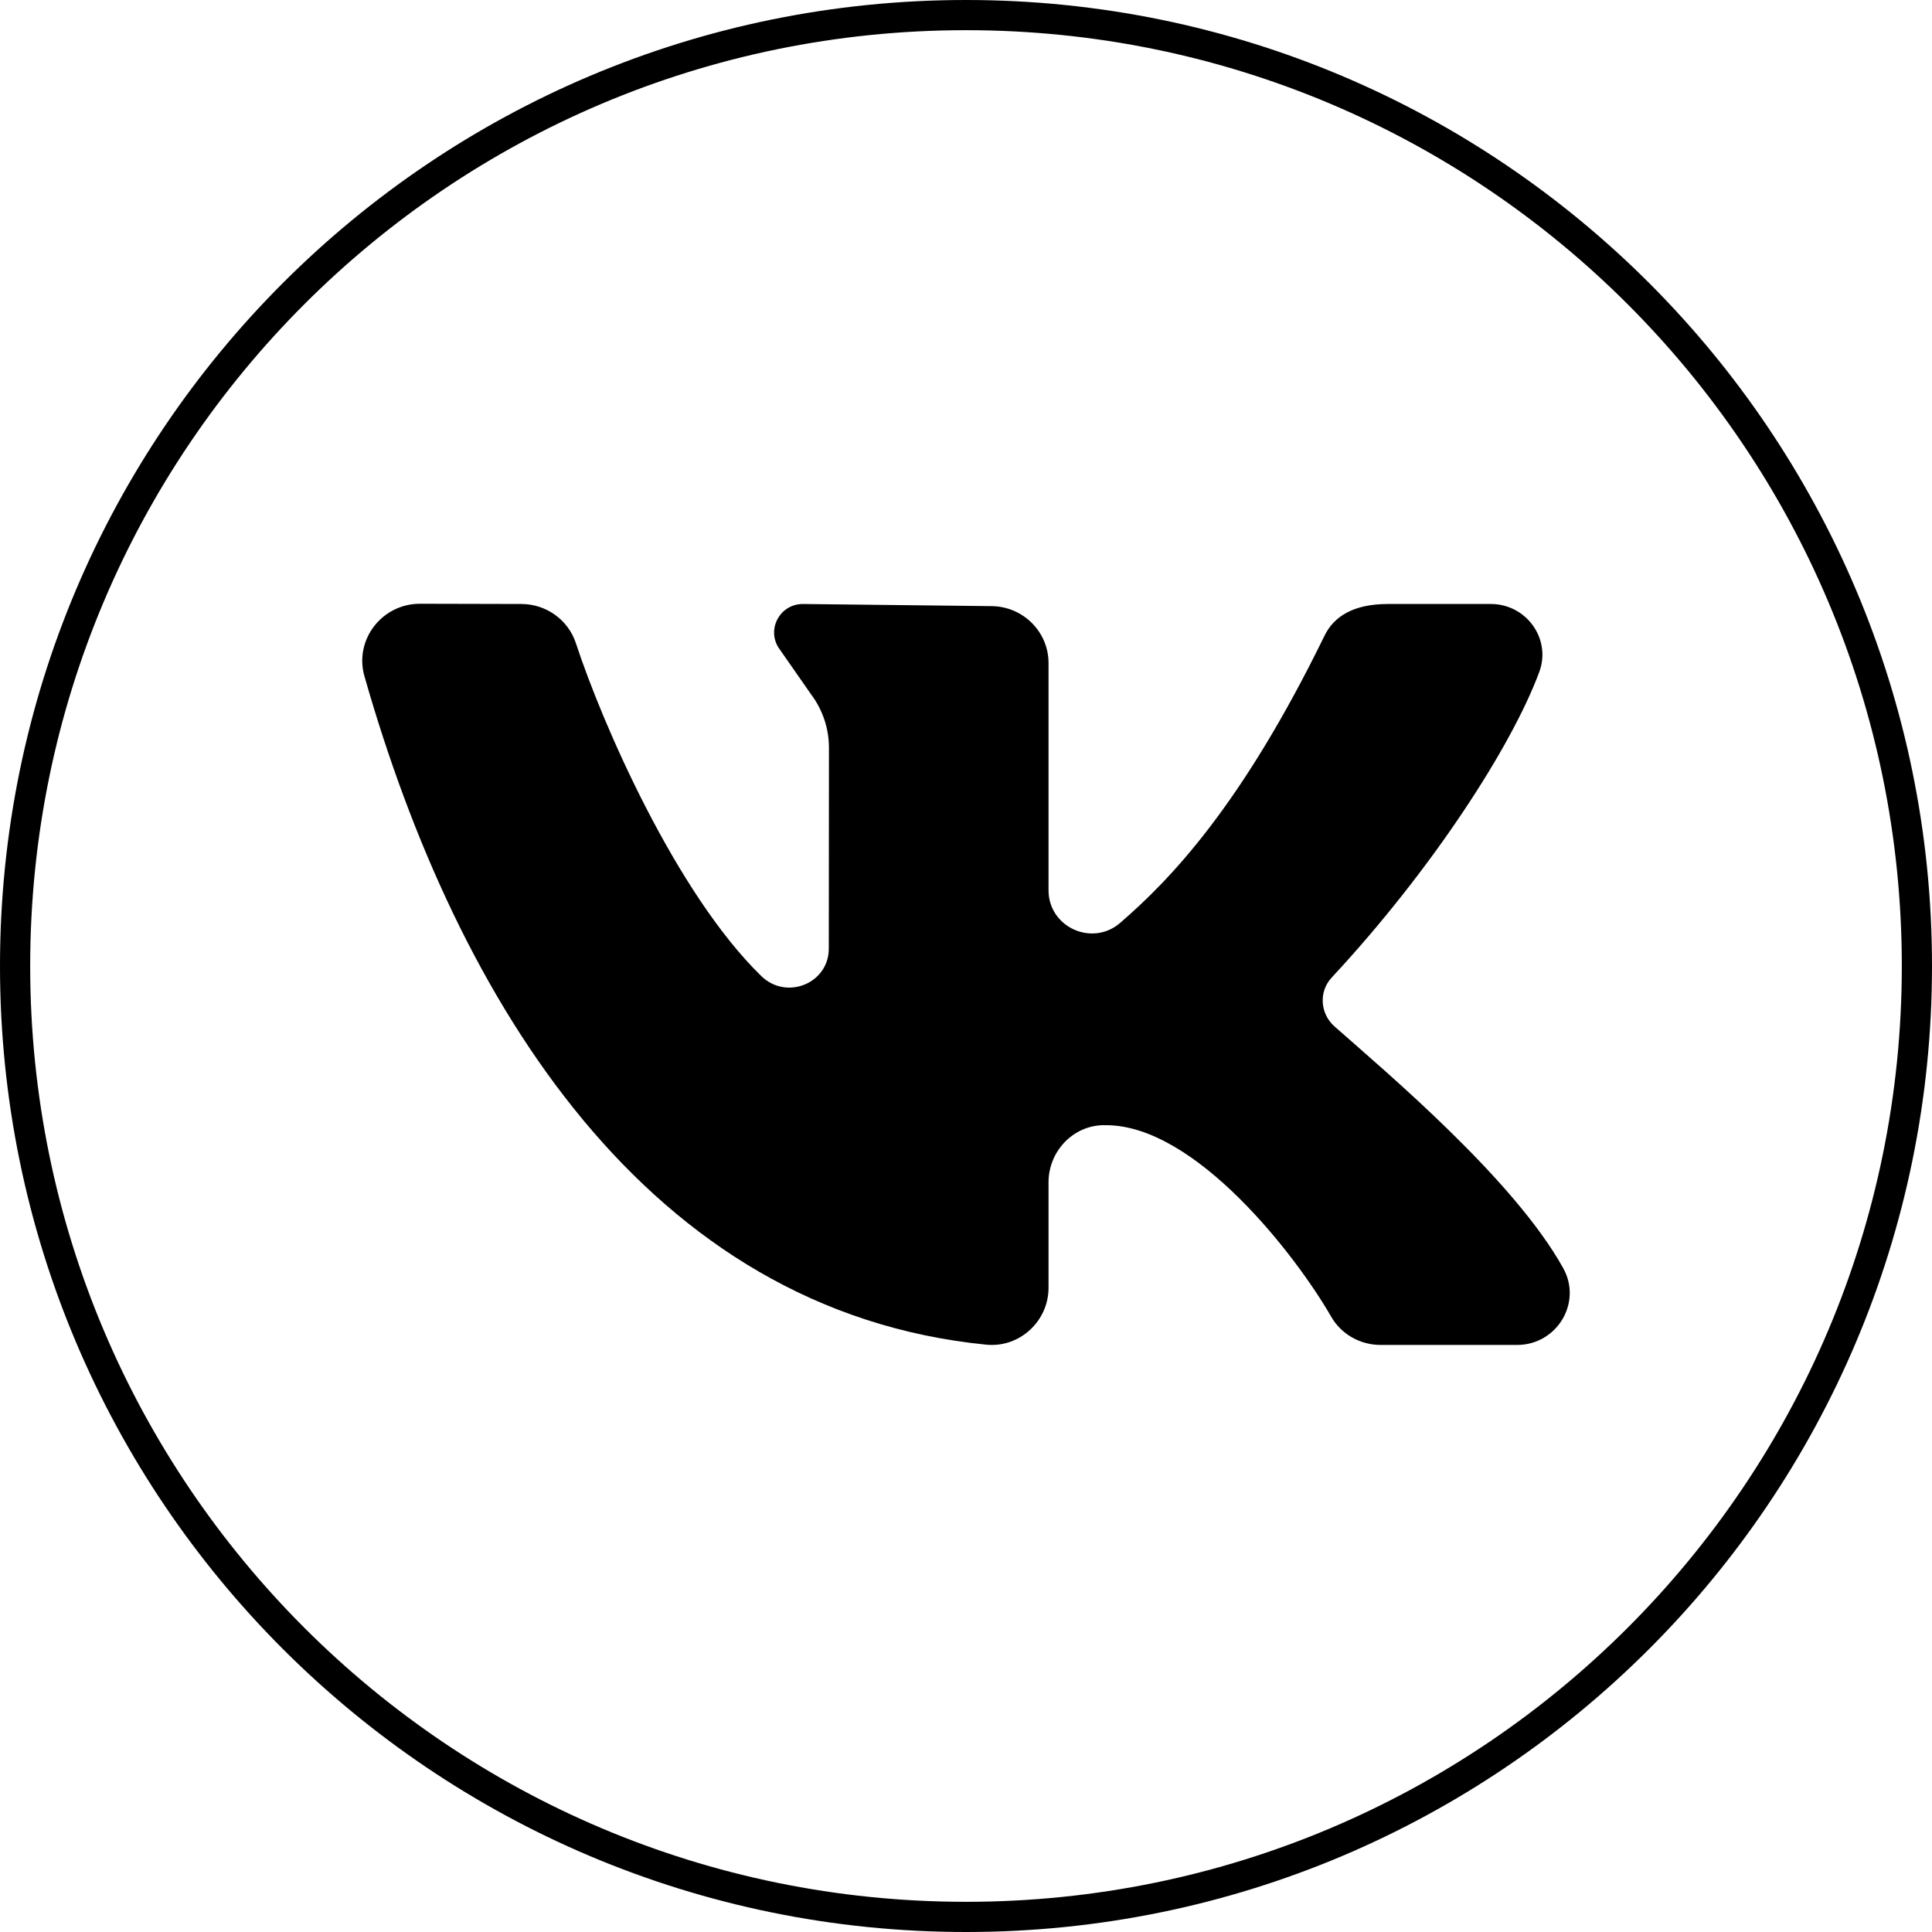
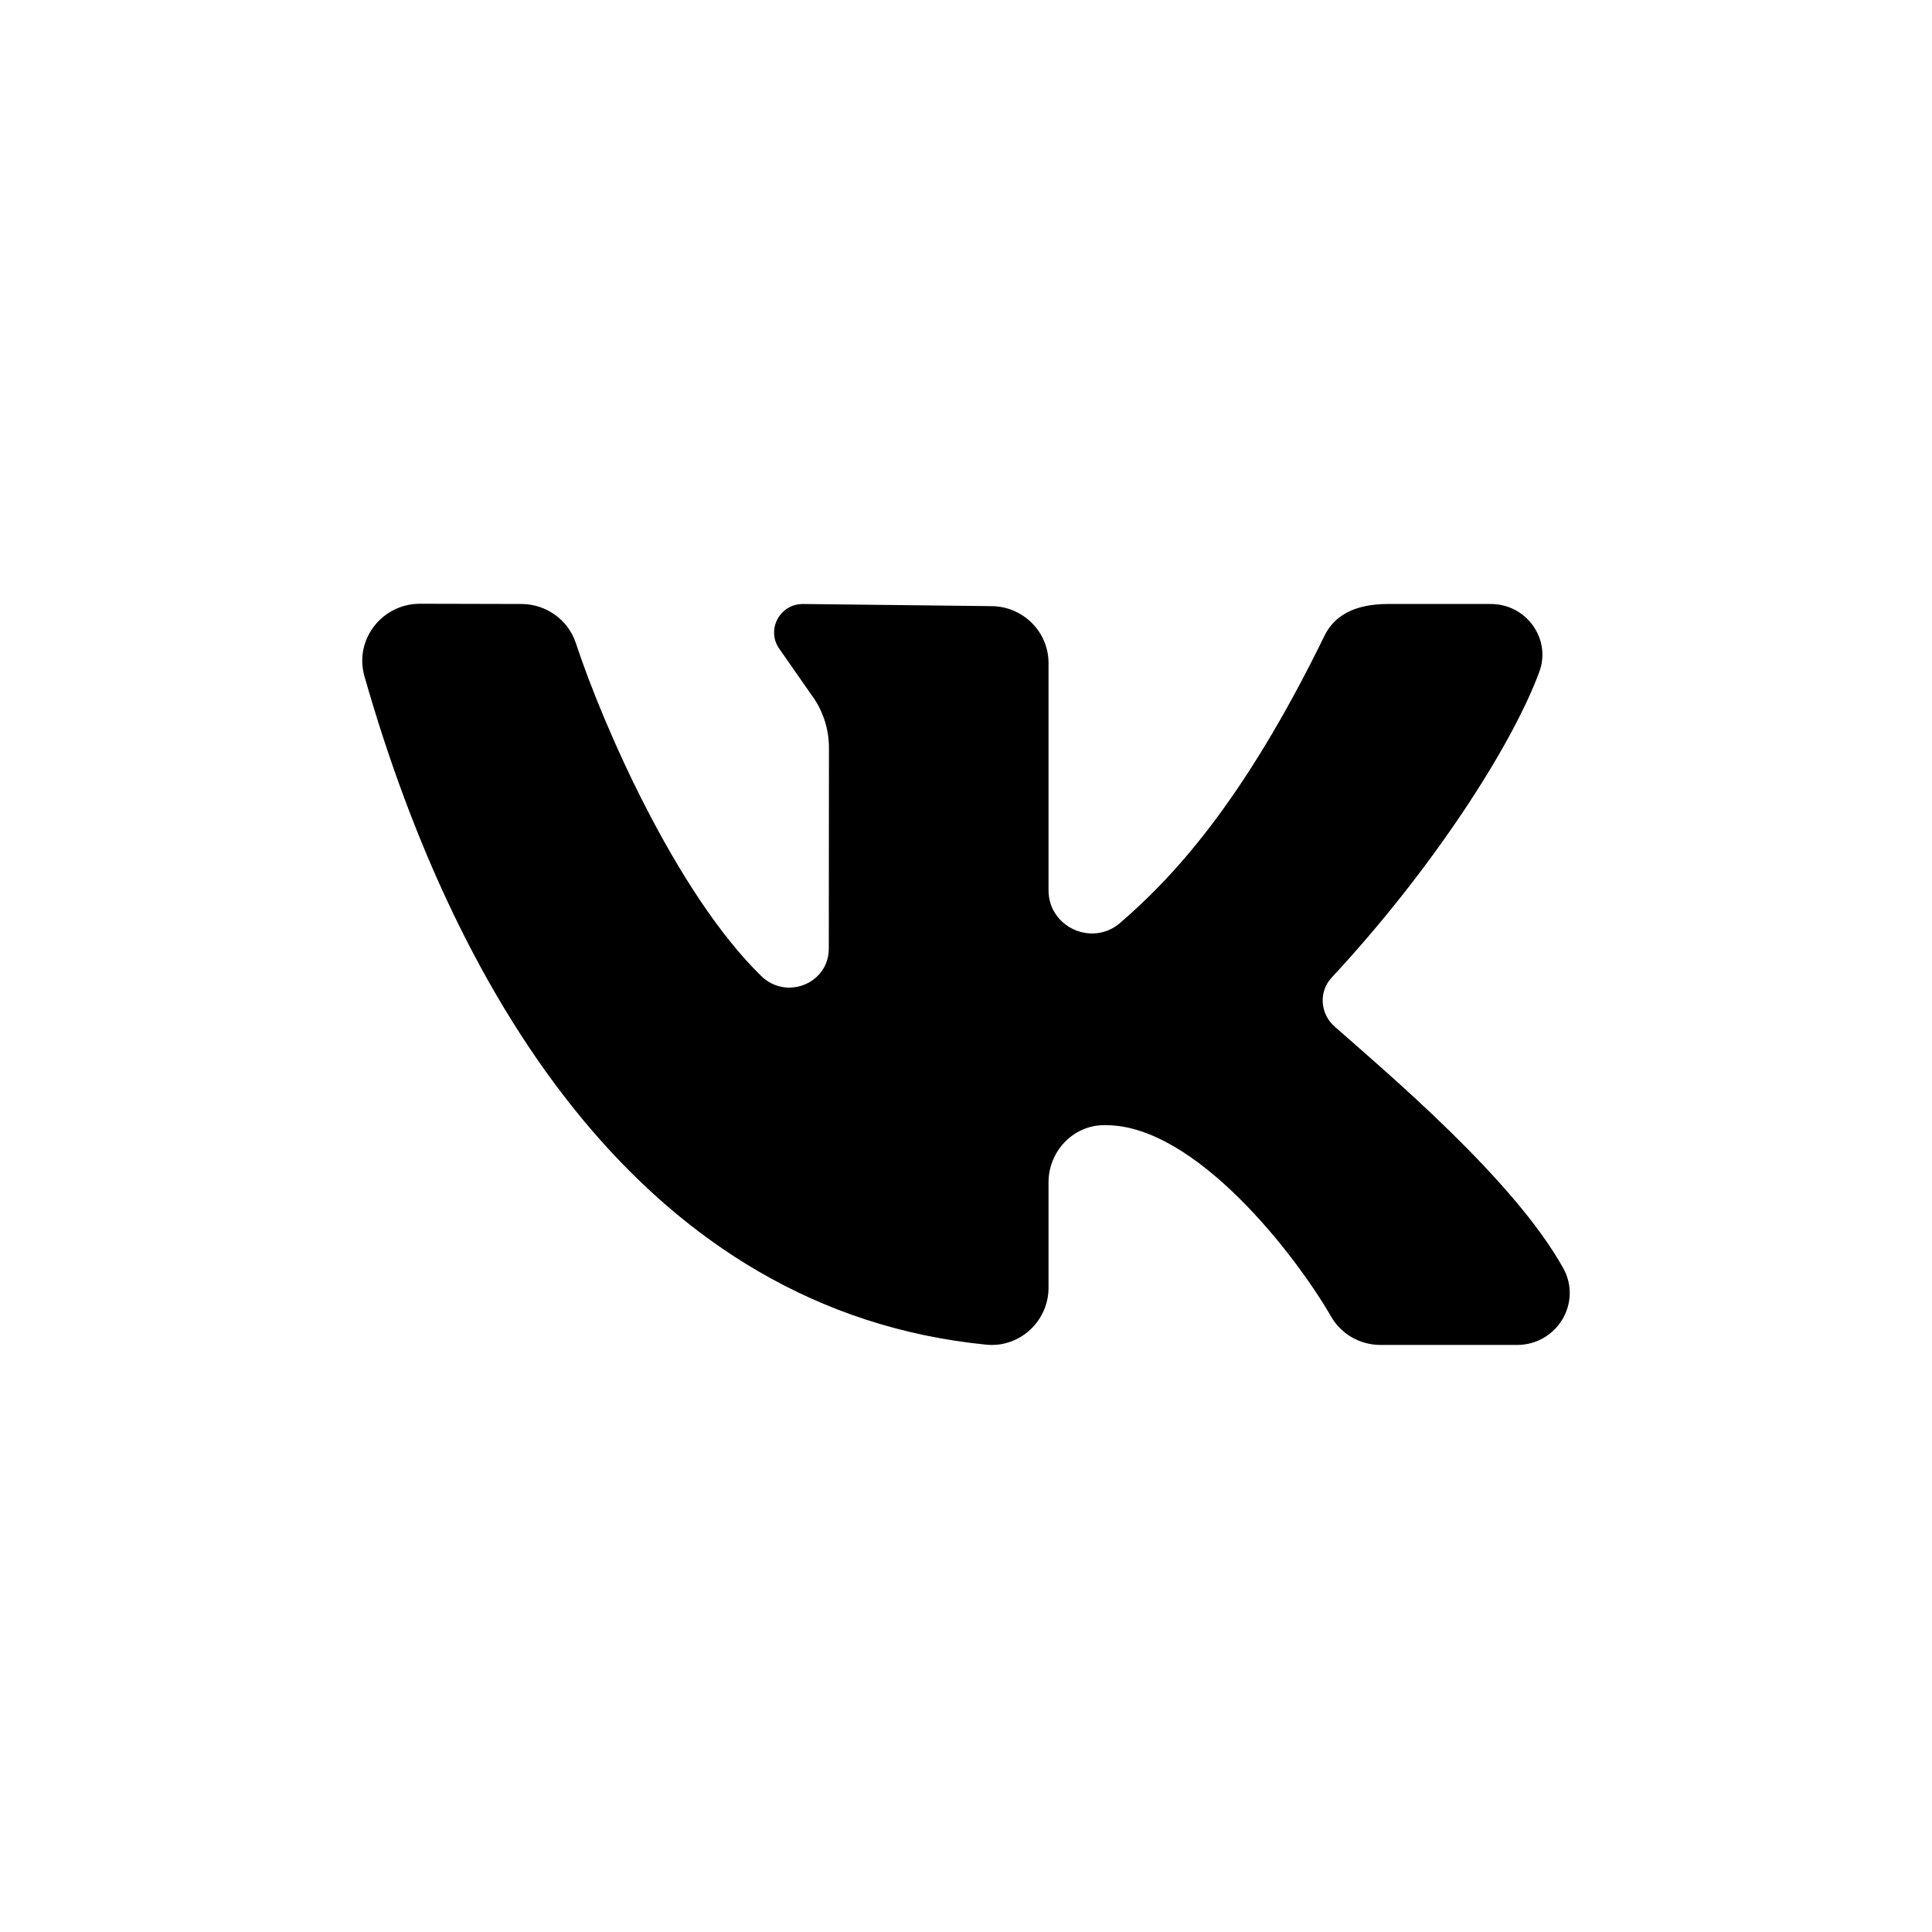
<svg xmlns="http://www.w3.org/2000/svg" width="64" height="64" viewBox="0 0 64 64" fill="none">
  <path d="M51.784 42.01C50.151 39.07 45.943 35.537 44.205 34C43.73 33.579 43.679 32.851 44.112 32.385C47.427 28.823 50.079 24.729 50.992 22.255C51.394 21.163 50.561 20.008 49.386 20.008H45.974C44.85 20.008 44.192 20.412 43.878 21.055C41.123 26.701 38.759 29.144 37.105 30.573C36.178 31.373 34.734 30.71 34.734 29.493C34.734 27.147 34.734 24.115 34.734 21.965C34.734 20.923 33.881 20.079 32.829 20.079L26.596 20.008C25.812 20.008 25.364 20.896 25.835 21.519L26.864 22.996C27.251 23.508 27.46 24.131 27.46 24.77L27.455 31.423C27.455 32.58 26.052 33.145 25.219 32.334C22.402 29.591 19.957 23.988 19.078 21.309C18.823 20.534 18.097 20.01 17.273 20.008L13.912 20C12.651 20 11.729 21.195 12.072 22.399C15.143 33.178 21.444 43.432 32.673 44.544C33.779 44.653 34.734 43.762 34.734 42.66V39.163C34.734 38.161 35.52 37.299 36.531 37.273C36.566 37.273 36.602 37.273 36.637 37.273C39.607 37.273 42.934 41.595 44.097 43.617C44.432 44.199 45.057 44.553 45.734 44.553H50.254C51.574 44.553 52.42 43.154 51.784 42.01Z" fill="black" />
-   <rect x="0.5" y="0.5" width="63" height="63" rx="31.5" stroke="black" />
</svg>
